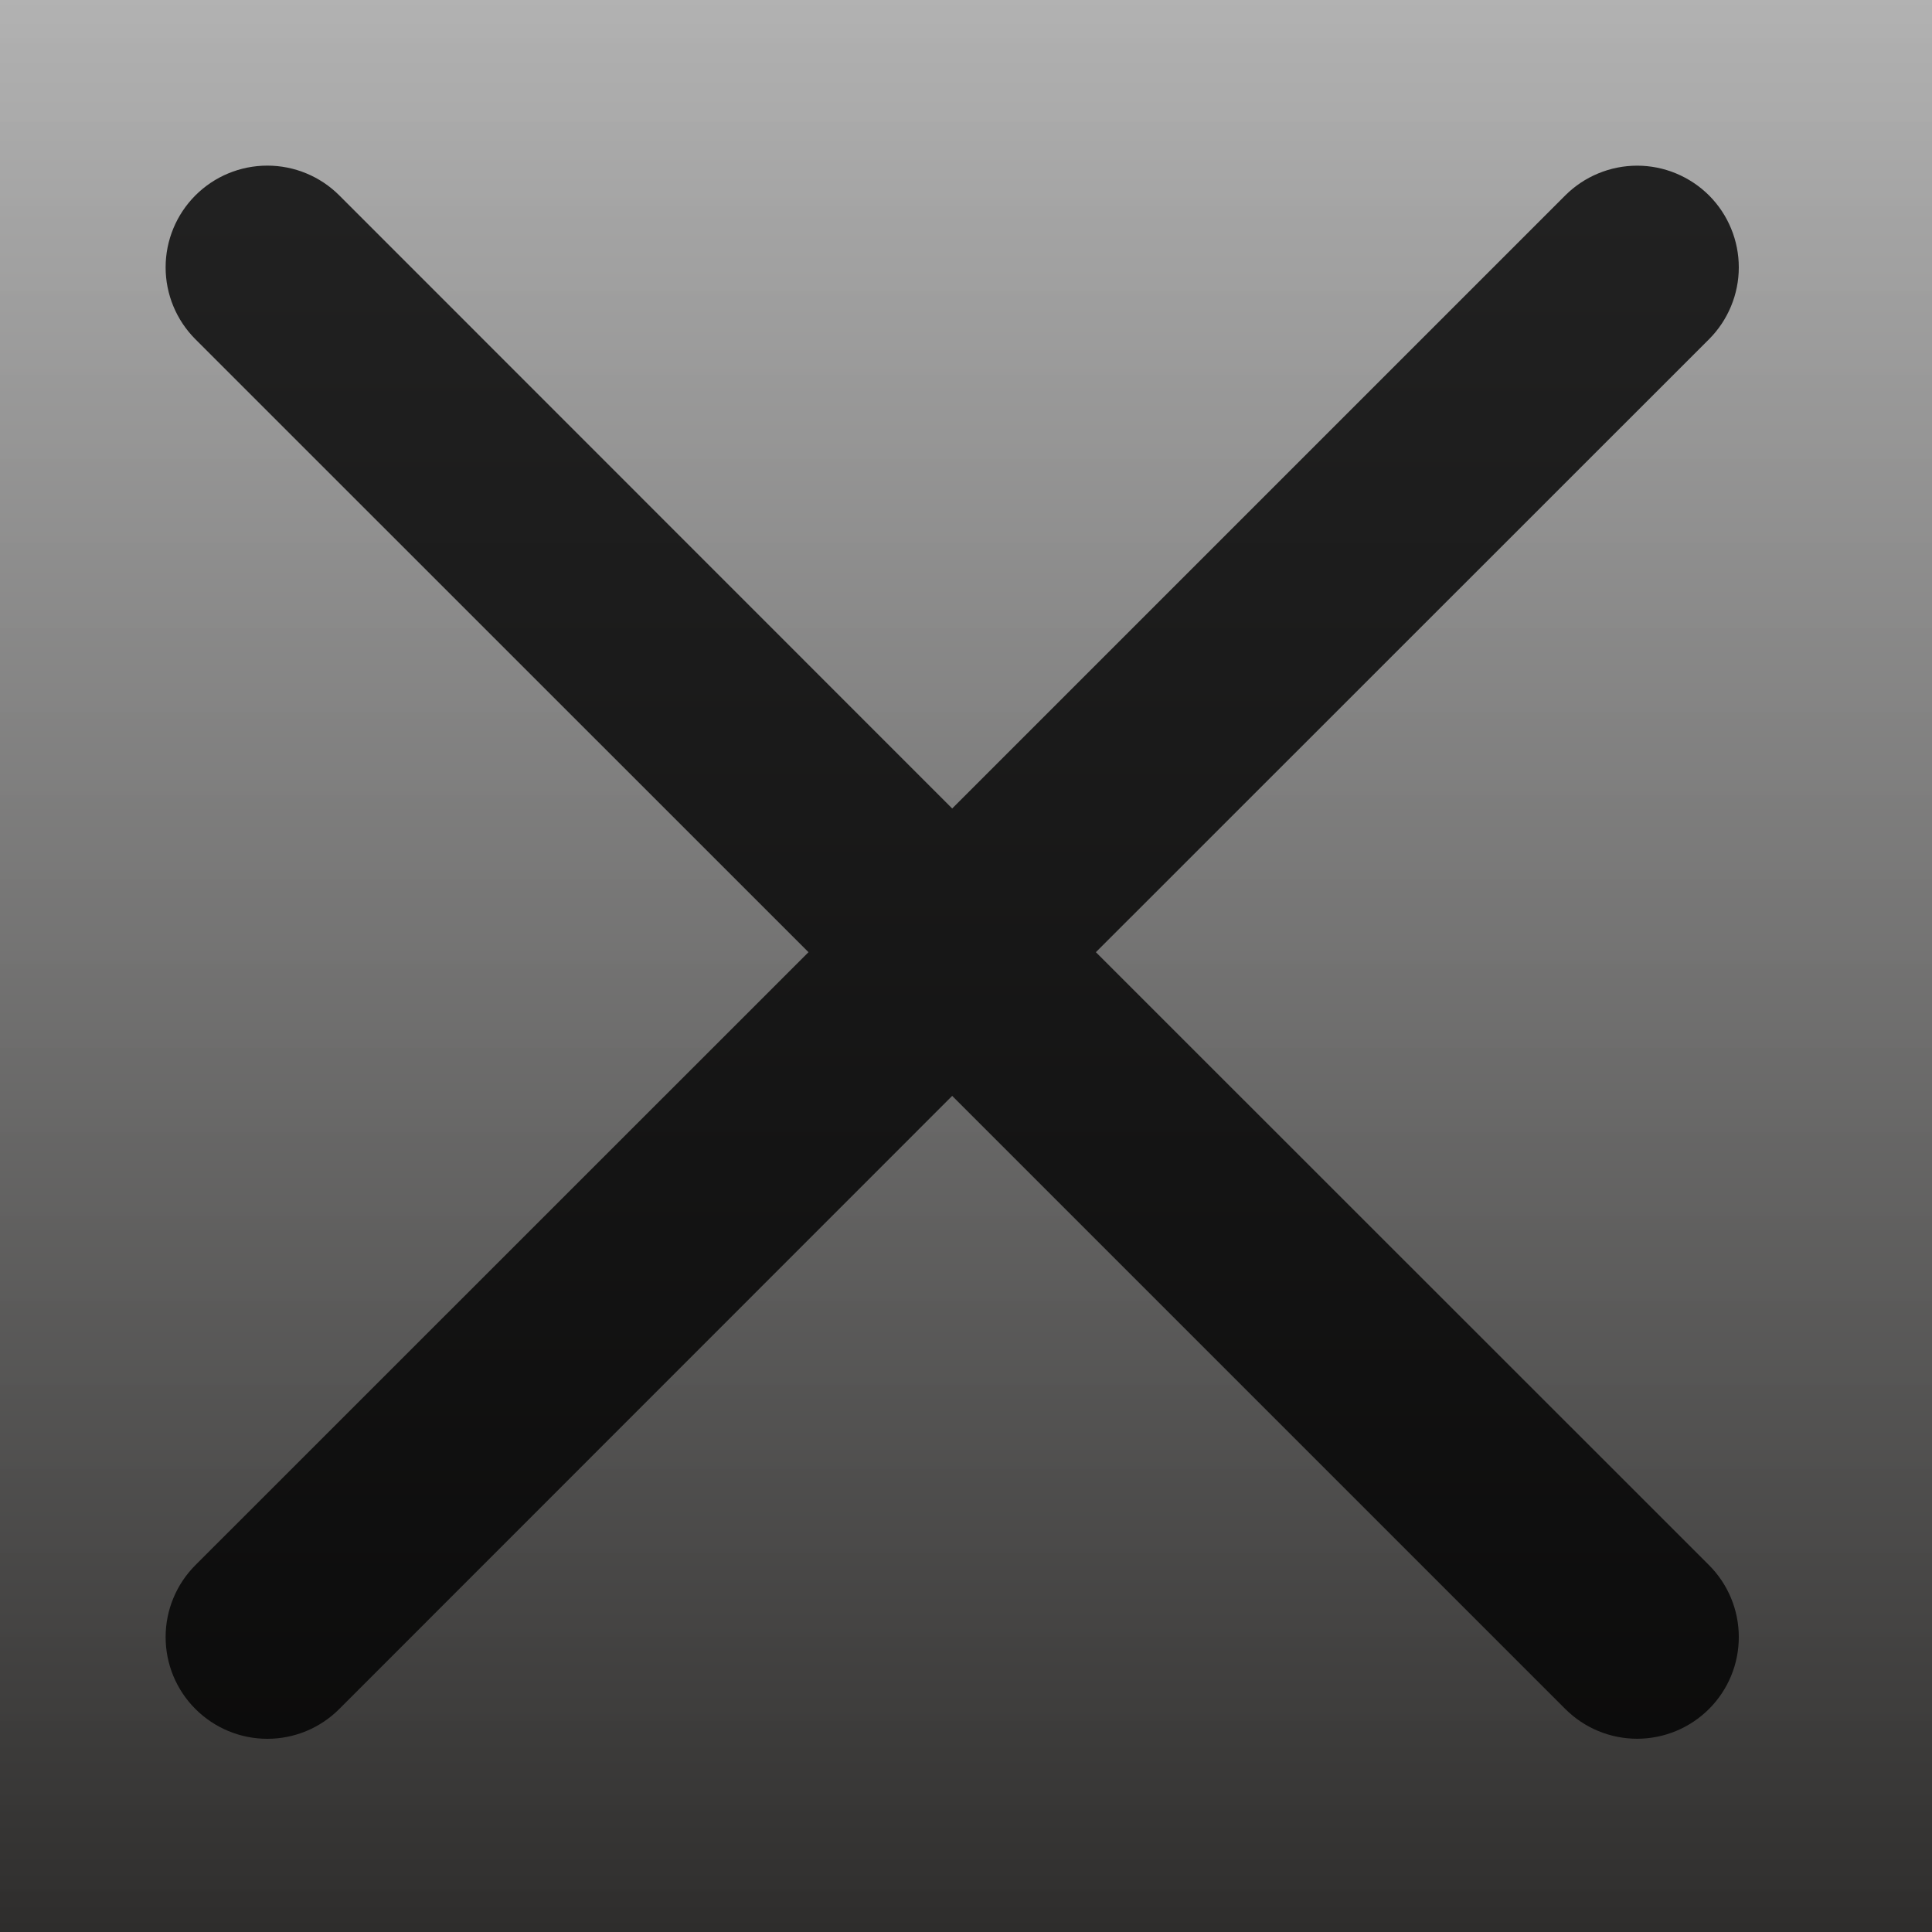
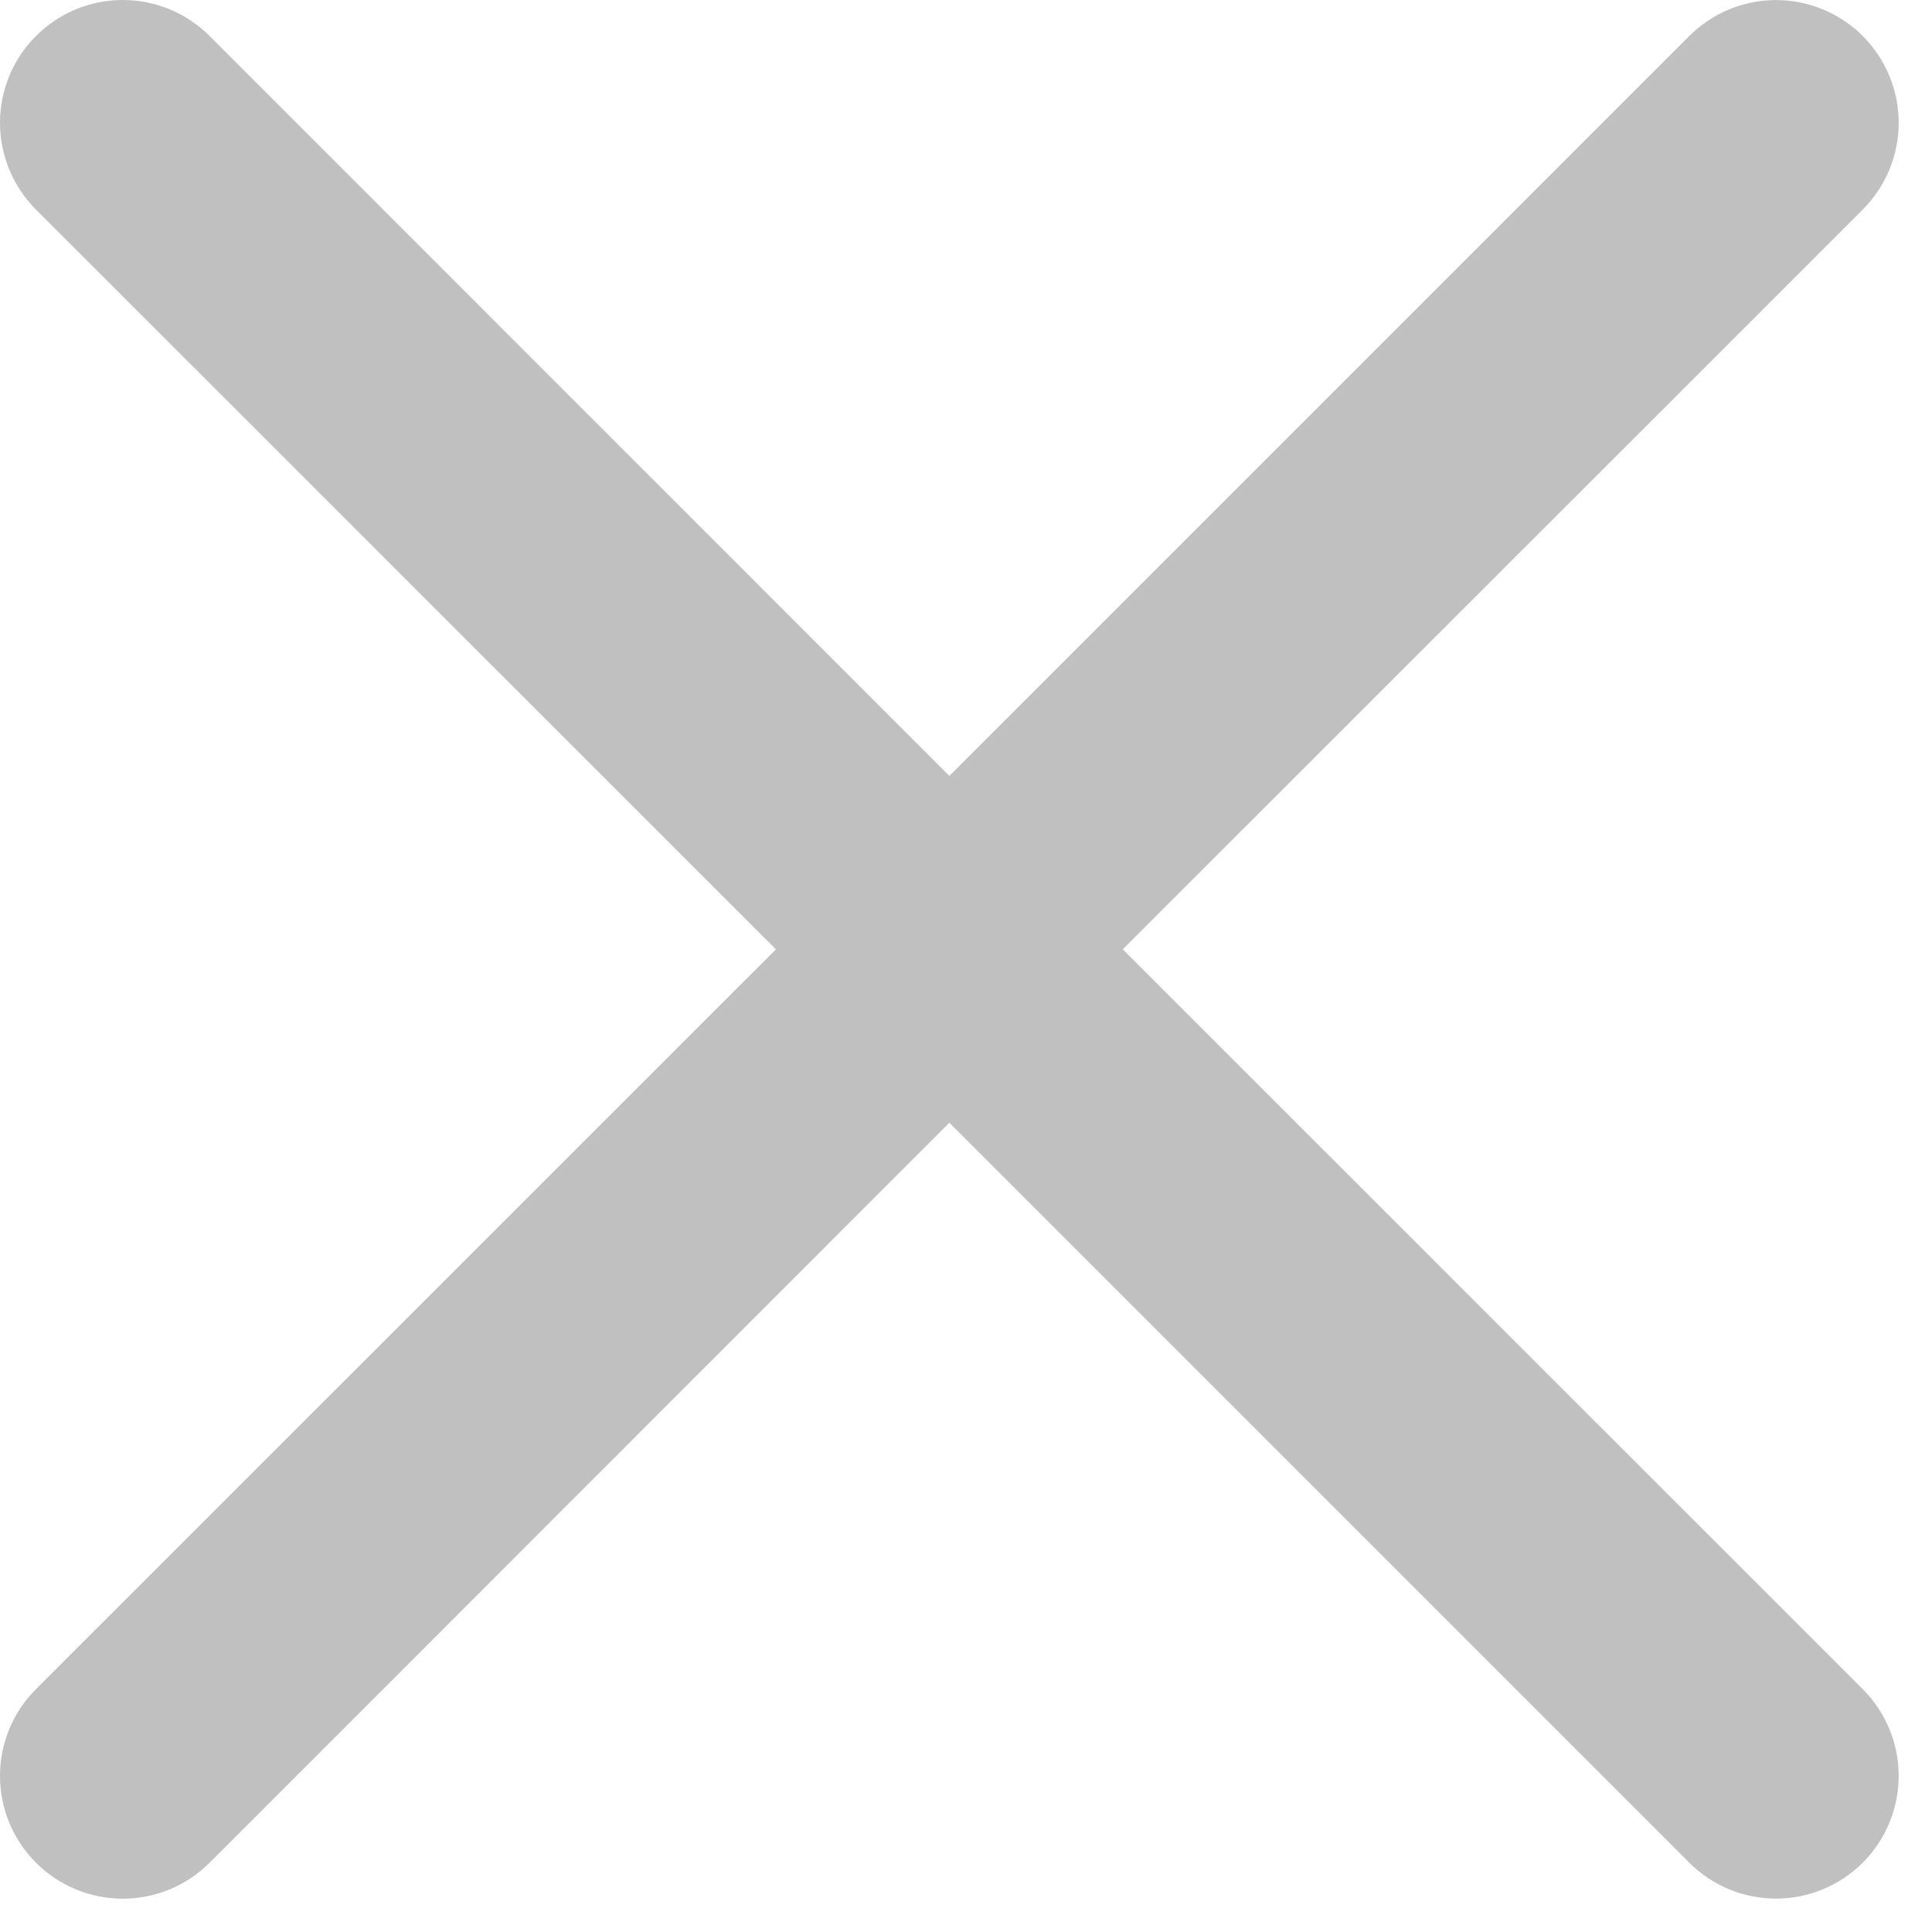
- <svg xmlns="http://www.w3.org/2000/svg" width="40" height="40" viewBox="0 0 40 40" fill="none">
-   <g id="exit">
-     <g id="Rectangle 64" filter="url(#filter0_b_234_254)">
-       <rect width="40" height="40" fill="url(#paint0_linear_234_254)" />
-     </g>
-     <path id="Vector" fill-rule="evenodd" clip-rule="evenodd" d="M35.383 7.024C35.578 6.829 35.733 6.597 35.839 6.341C35.945 6.086 36 5.812 36 5.536C36 5.26 35.946 4.986 35.84 4.73C35.735 4.475 35.58 4.243 35.385 4.047C35.189 3.852 34.957 3.697 34.702 3.591C34.447 3.485 34.173 3.43 33.897 3.43C33.62 3.43 33.346 3.484 33.091 3.59C32.836 3.695 32.603 3.85 32.408 4.045L19.714 16.739L7.024 4.045C6.629 3.65 6.093 3.429 5.535 3.429C4.976 3.429 4.441 3.65 4.046 4.045C3.651 4.44 3.429 4.976 3.429 5.535C3.429 6.093 3.651 6.629 4.046 7.024L16.739 19.714L4.046 32.404C3.85 32.6 3.695 32.832 3.589 33.088C3.483 33.343 3.429 33.617 3.429 33.894C3.429 34.17 3.483 34.444 3.589 34.7C3.695 34.955 3.85 35.188 4.046 35.383C4.441 35.778 4.976 36 5.535 36C5.811 36 6.085 35.946 6.341 35.84C6.596 35.734 6.829 35.579 7.024 35.383L19.714 22.689L32.408 35.383C32.803 35.778 33.338 35.999 33.897 35.999C34.455 35.998 34.99 35.776 35.385 35.381C35.779 34.986 36.001 34.451 36 33.892C36 33.334 35.778 32.799 35.383 32.404L22.689 19.714L35.383 7.024Z" fill="black" fill-opacity="0.8" />
-   </g>
-   <defs>
-     <filter id="filter0_b_234_254" x="-20" y="-20" width="80" height="80" filterUnits="userSpaceOnUse" color-interpolation-filters="sRGB">
-       <feFlood flood-opacity="0" result="BackgroundImageFix" />
-       <feGaussianBlur in="BackgroundImageFix" stdDeviation="10" />
-       <feComposite in2="SourceAlpha" operator="in" result="effect1_backgroundBlur_234_254" />
-       <feBlend mode="normal" in="SourceGraphic" in2="effect1_backgroundBlur_234_254" result="shape" />
-     </filter>
-     <linearGradient id="paint0_linear_234_254" x1="20" y1="0" x2="20" y2="40" gradientUnits="userSpaceOnUse">
-       <stop stop-color="#AAAAAA" stop-opacity="0.91" />
-       <stop offset="1" stop-color="#2E2D2C" />
-     </linearGradient>
-   </defs>
+ <svg xmlns="http://www.w3.org/2000/svg" width="29" height="29" viewBox="0 0 29 29" fill="none">
+   <path fill-rule="evenodd" clip-rule="evenodd" d="M27.96 3.146C28.131 2.975 28.267 2.772 28.359 2.549C28.452 2.325 28.5 2.086 28.5 1.844C28.5 1.602 28.453 1.363 28.36 1.139C28.268 0.916 28.132 0.713 27.961 0.541C27.79 0.37 27.587 0.234 27.364 0.142C27.141 0.049 26.901 0.001 26.659 0.001C26.418 0.001 26.178 0.048 25.954 0.141C25.731 0.233 25.528 0.369 25.357 0.54L14.25 11.647L3.146 0.54C2.8 0.194 2.332 -3.64165e-09 1.843 0C1.354 3.64165e-09 0.885 0.194 0.54 0.54C0.194 0.885 3.64159e-09 1.354 0 1.843C-3.64159e-09 2.332 0.194 2.8 0.54 3.146L11.647 14.25L0.54 25.354C0.369 25.525 0.233 25.728 0.14 25.952C0.048 26.175 0 26.415 0 26.657C0 26.899 0.048 27.139 0.14 27.362C0.233 27.586 0.369 27.789 0.54 27.96C0.885 28.306 1.354 28.5 1.843 28.5C2.085 28.5 2.325 28.452 2.548 28.36C2.772 28.267 2.975 28.131 3.146 27.96L14.25 16.853L25.357 27.96C25.702 28.305 26.171 28.499 26.659 28.499C27.148 28.499 27.616 28.304 27.961 27.959C28.306 27.613 28.5 27.144 28.5 26.656C28.5 26.168 28.305 25.699 27.96 25.354L16.853 14.25L27.96 3.146Z" fill="#C0C0C0" />
</svg>
